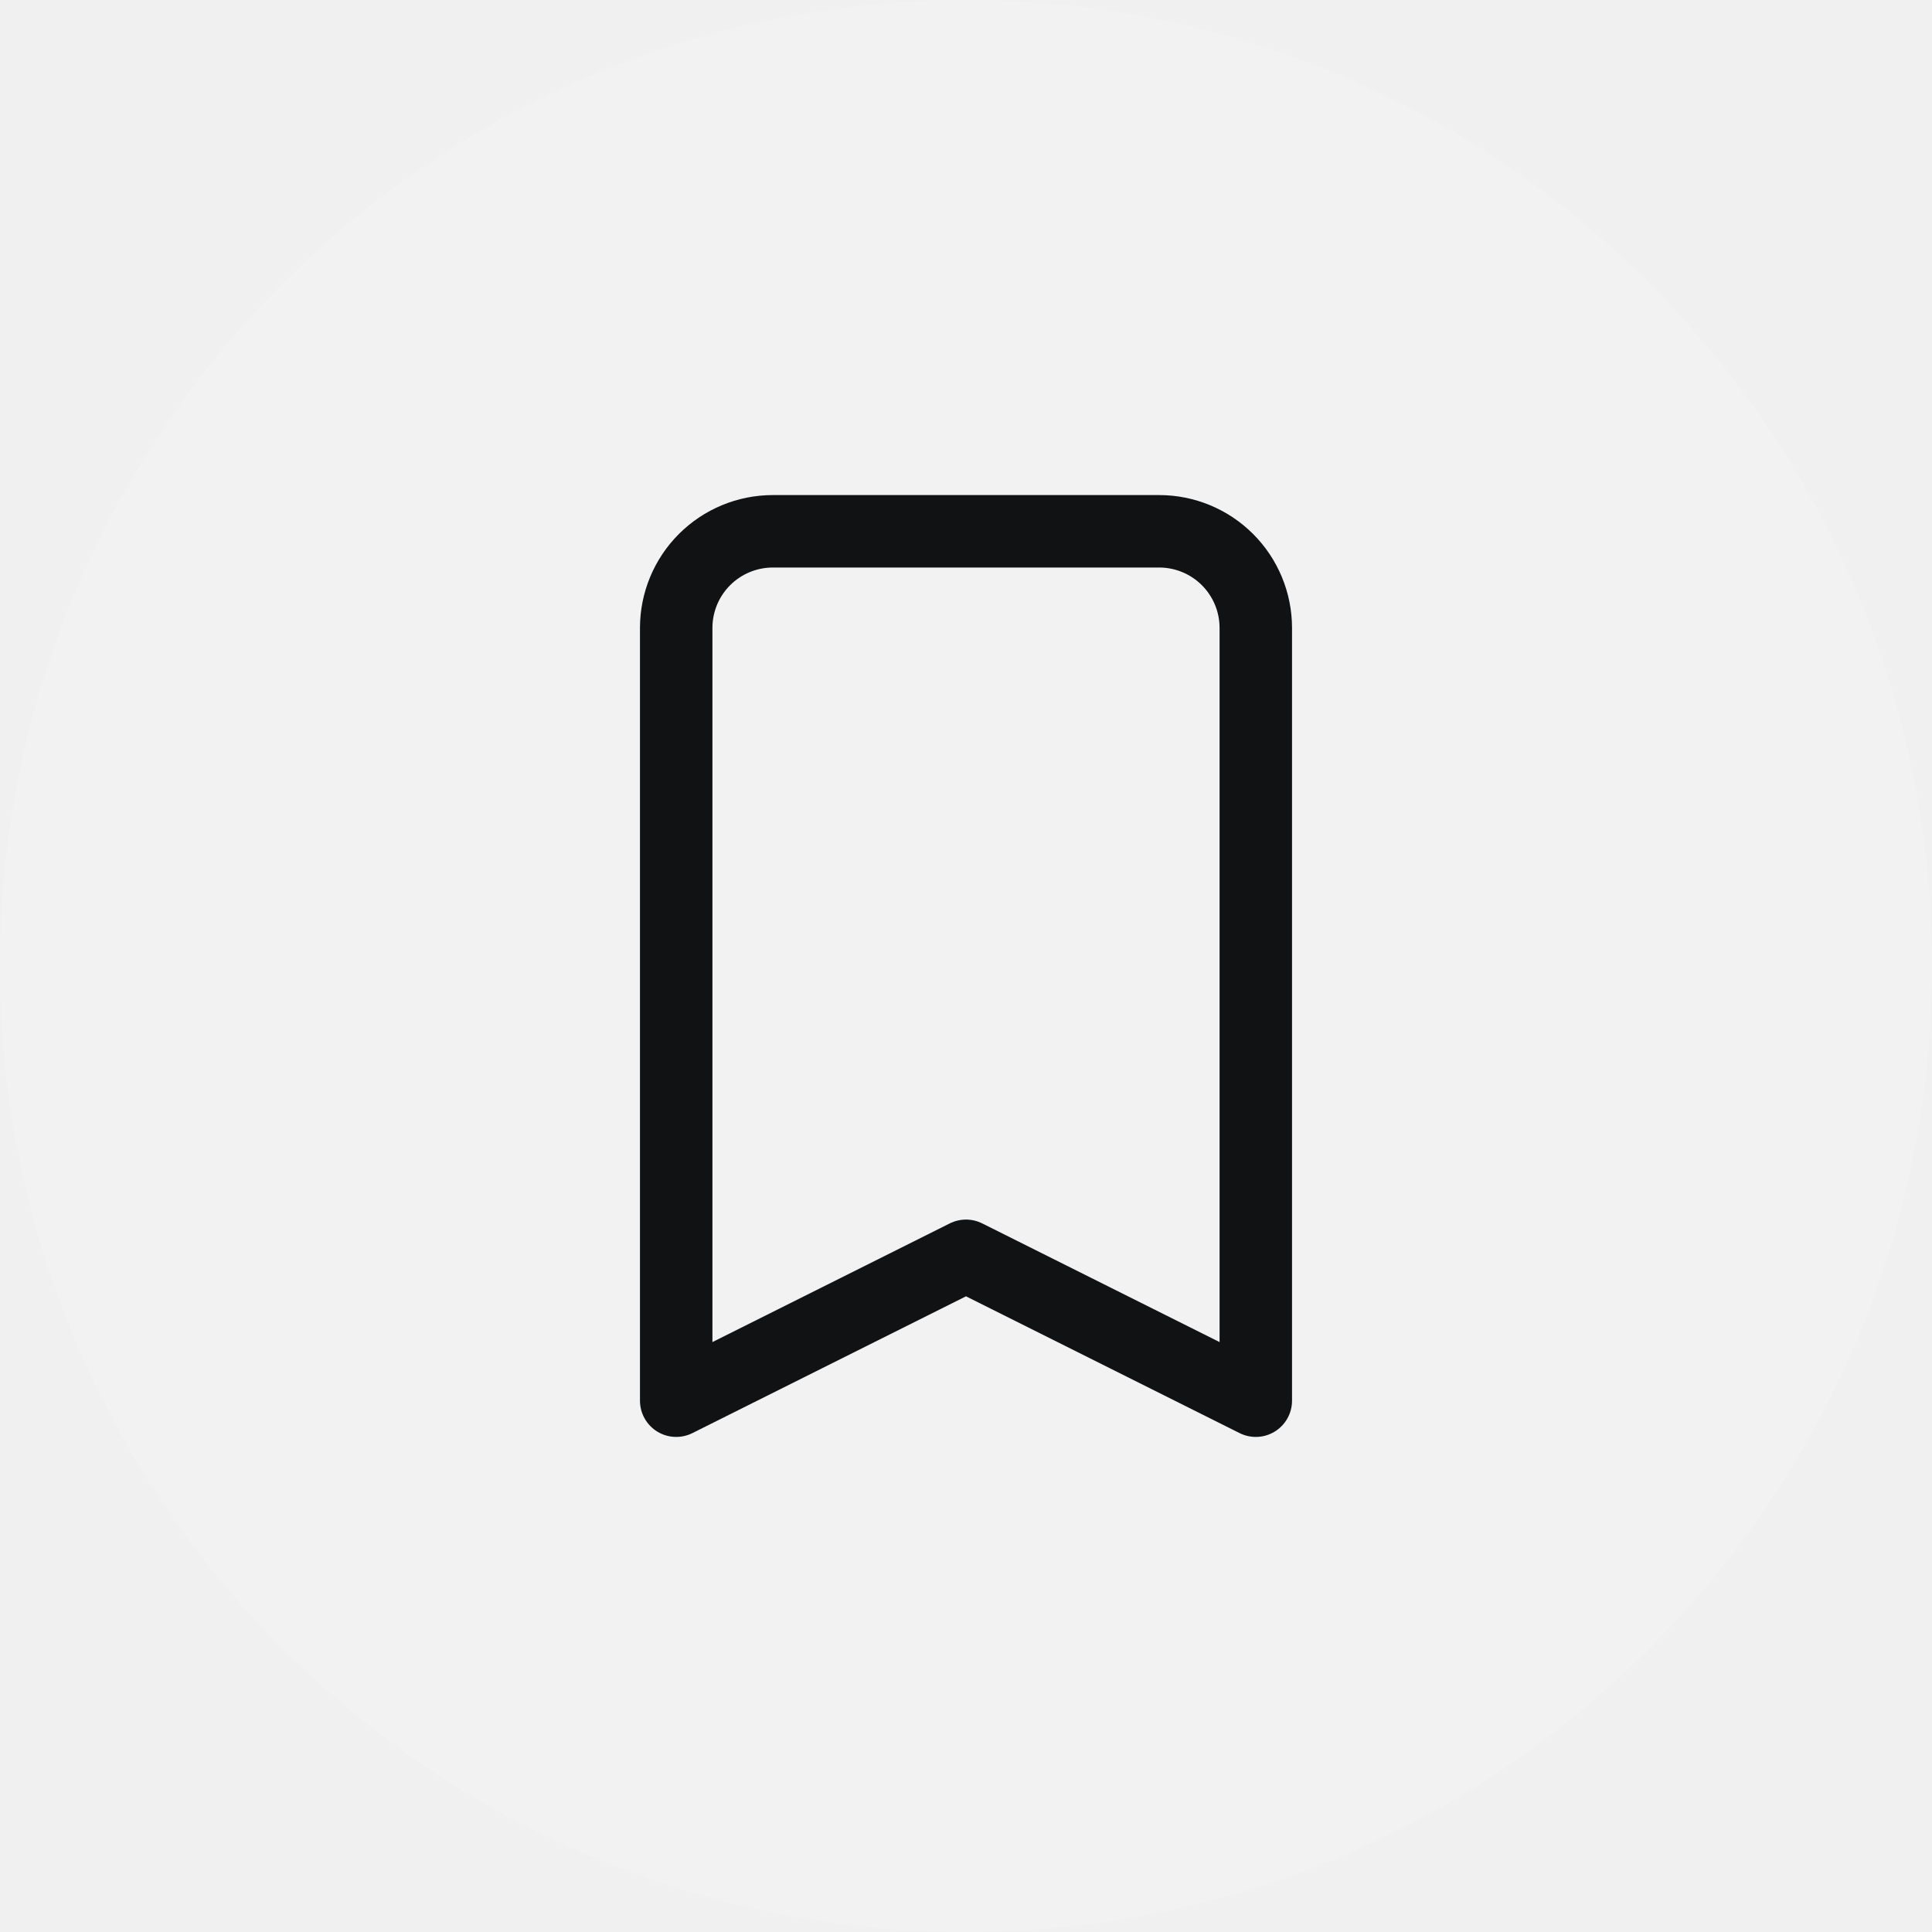
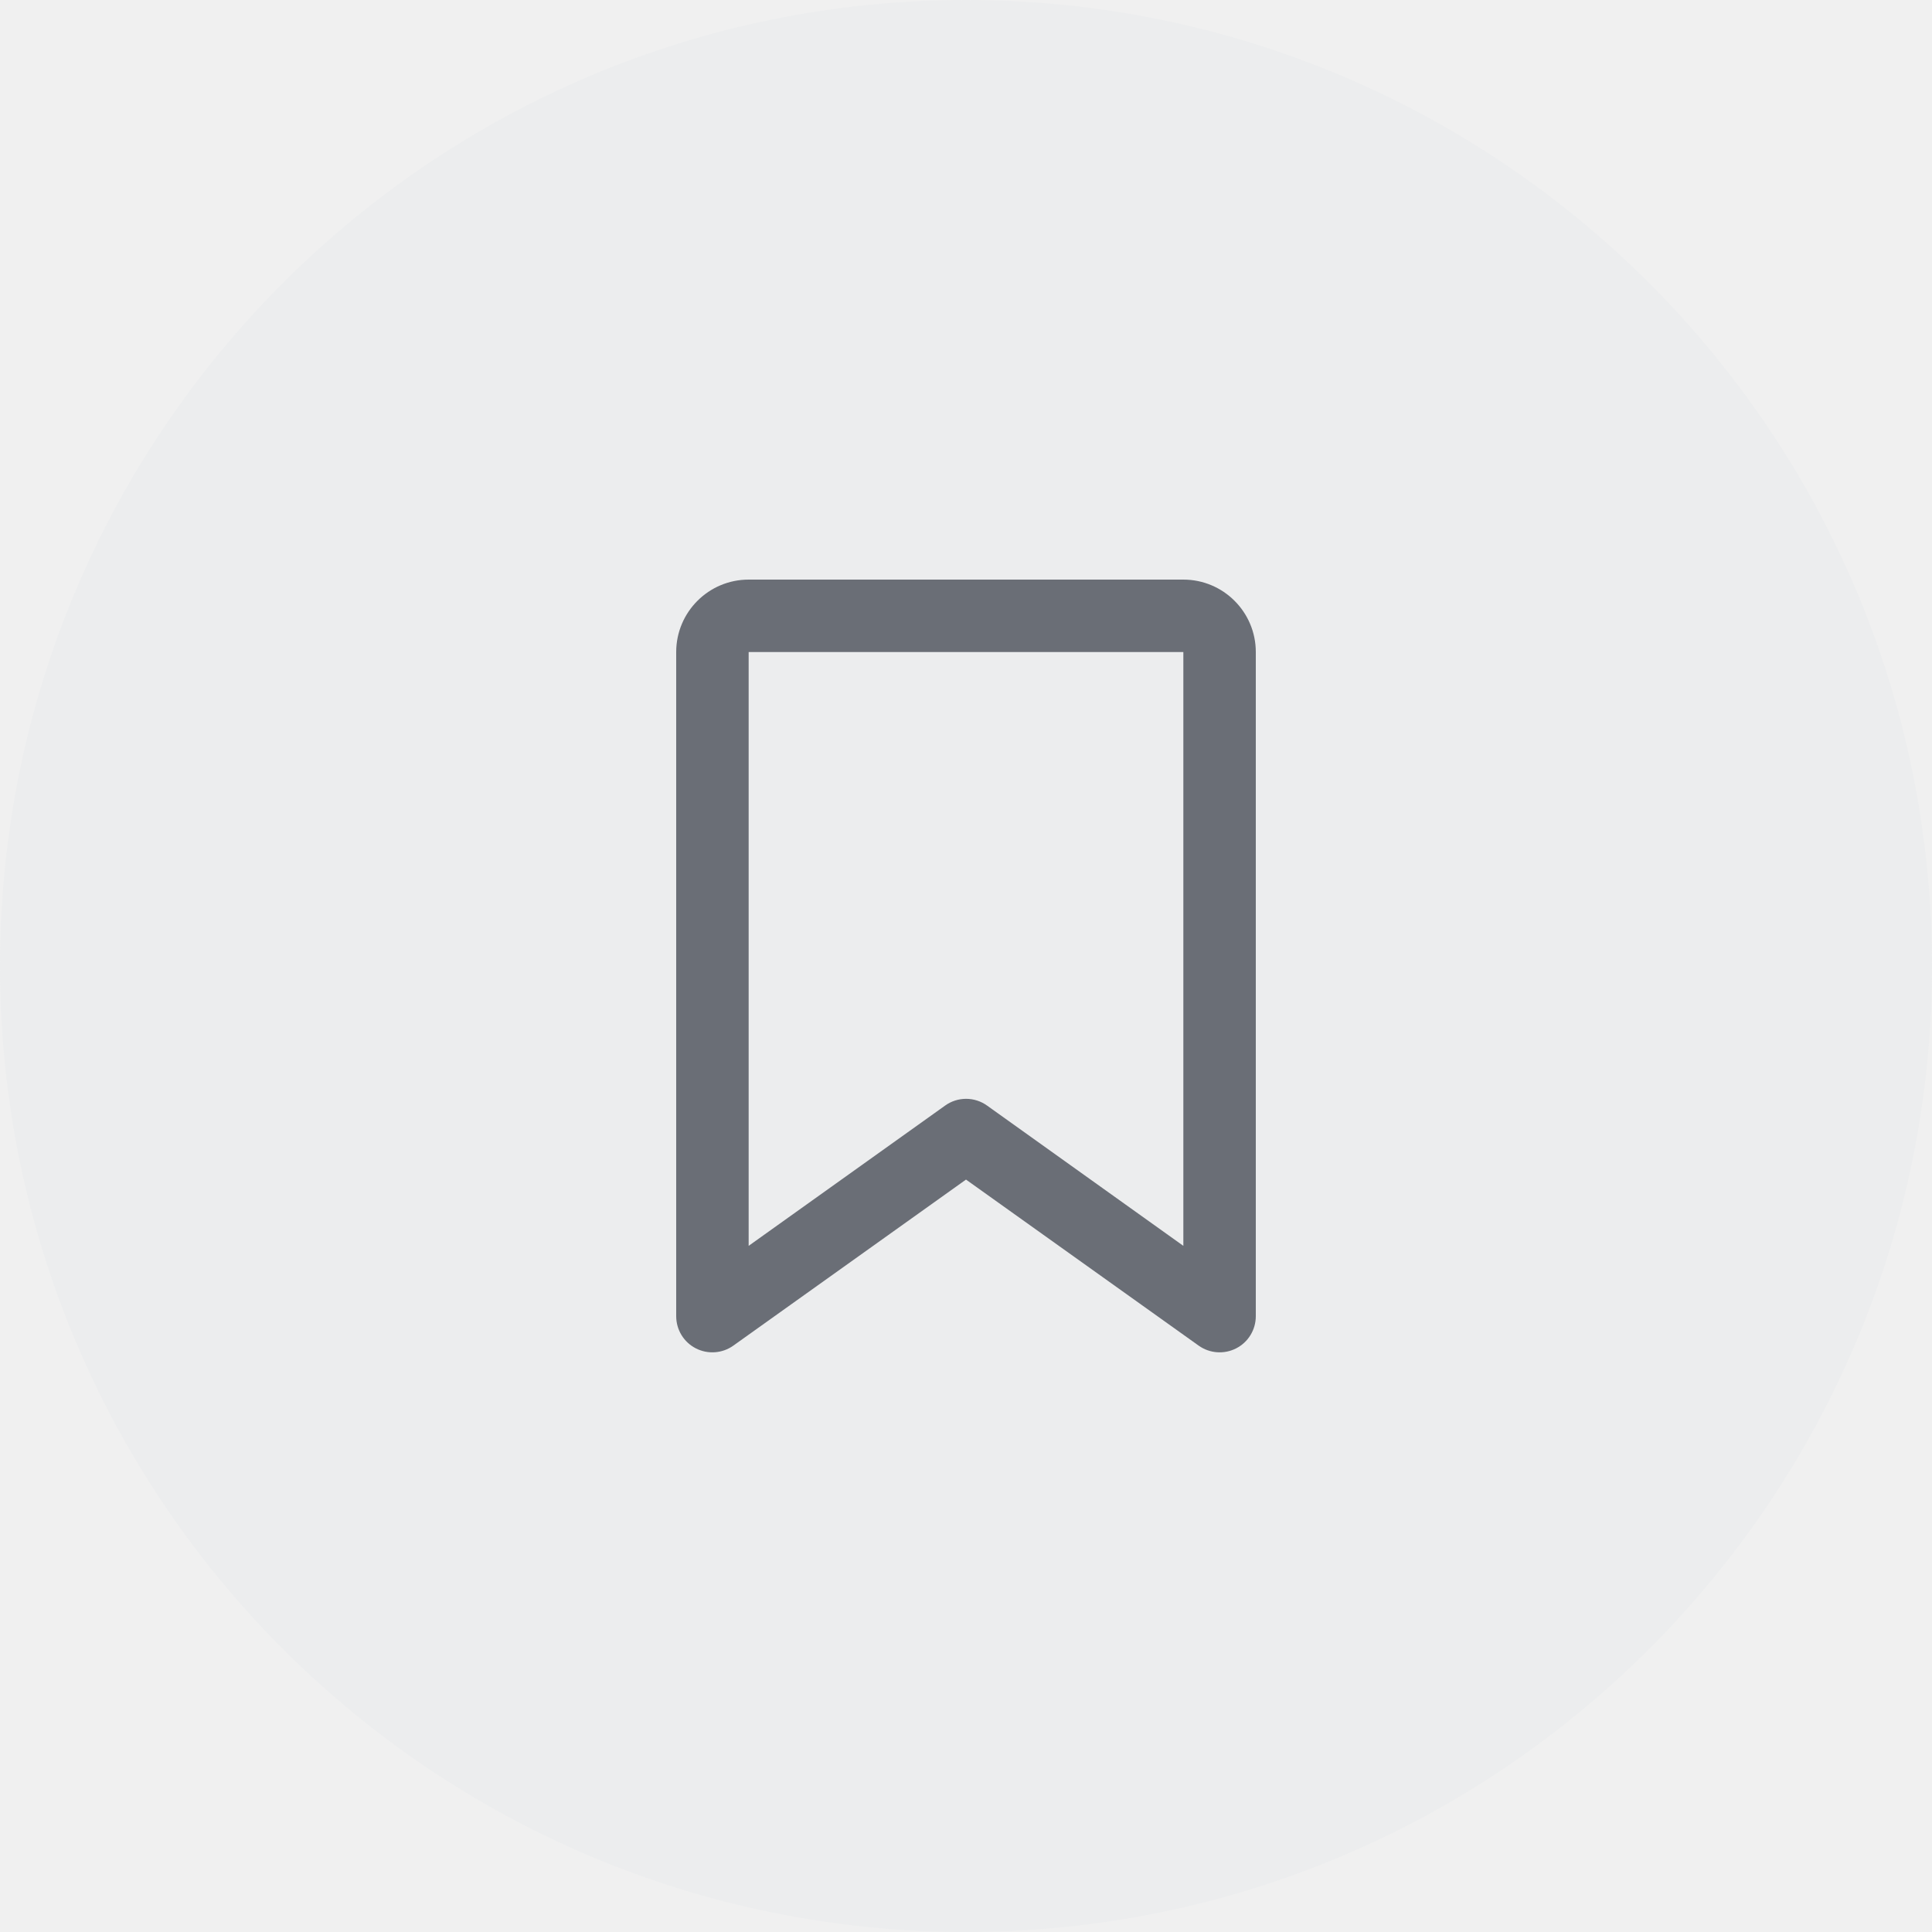
<svg xmlns="http://www.w3.org/2000/svg" width="40" height="40" viewBox="0 0 40 40" fill="none">
-   <rect width="40" height="40" rx="20" fill="#F2F2F3" />
-   <path d="M24 11H16C15.47 11 14.961 11.211 14.586 11.586C14.211 11.961 14 12.47 14 13V29L20 26L26 29V13C26 12.47 25.789 11.961 25.414 11.586C25.039 11.211 24.53 11 24 11Z" stroke="#101214" stroke-width="1.5" stroke-linecap="round" stroke-linejoin="round" />
+   <rect width="40" height="40" rx="20" fill="#ECEDEE" />
+   <g clip-path="url(#clip0_960_1526)">
+     <path d="M14 13.5C14 12.672 14.672 12 15.5 12V13.5V25.794L19.566 22.891C19.825 22.703 20.178 22.703 20.438 22.891L24.5 25.794V13.5H15.5V12H24.5C25.328 12 26 12.672 26 13.5V27.25C26 27.531 25.844 27.788 25.594 27.916C25.344 28.044 25.044 28.022 24.816 27.859L20 24.422L15.184 27.859C14.956 28.022 14.656 28.044 14.406 27.916C14.156 27.788 14 27.531 14 27.25V13.5Z" fill="#6A6E76" />
+   </g>
+   <defs>
+     <clipPath id="clip0_960_1526">
+       <rect width="12" height="16" fill="white" transform="translate(14 12)" />
+     </clipPath>
+   </defs>
</svg>
